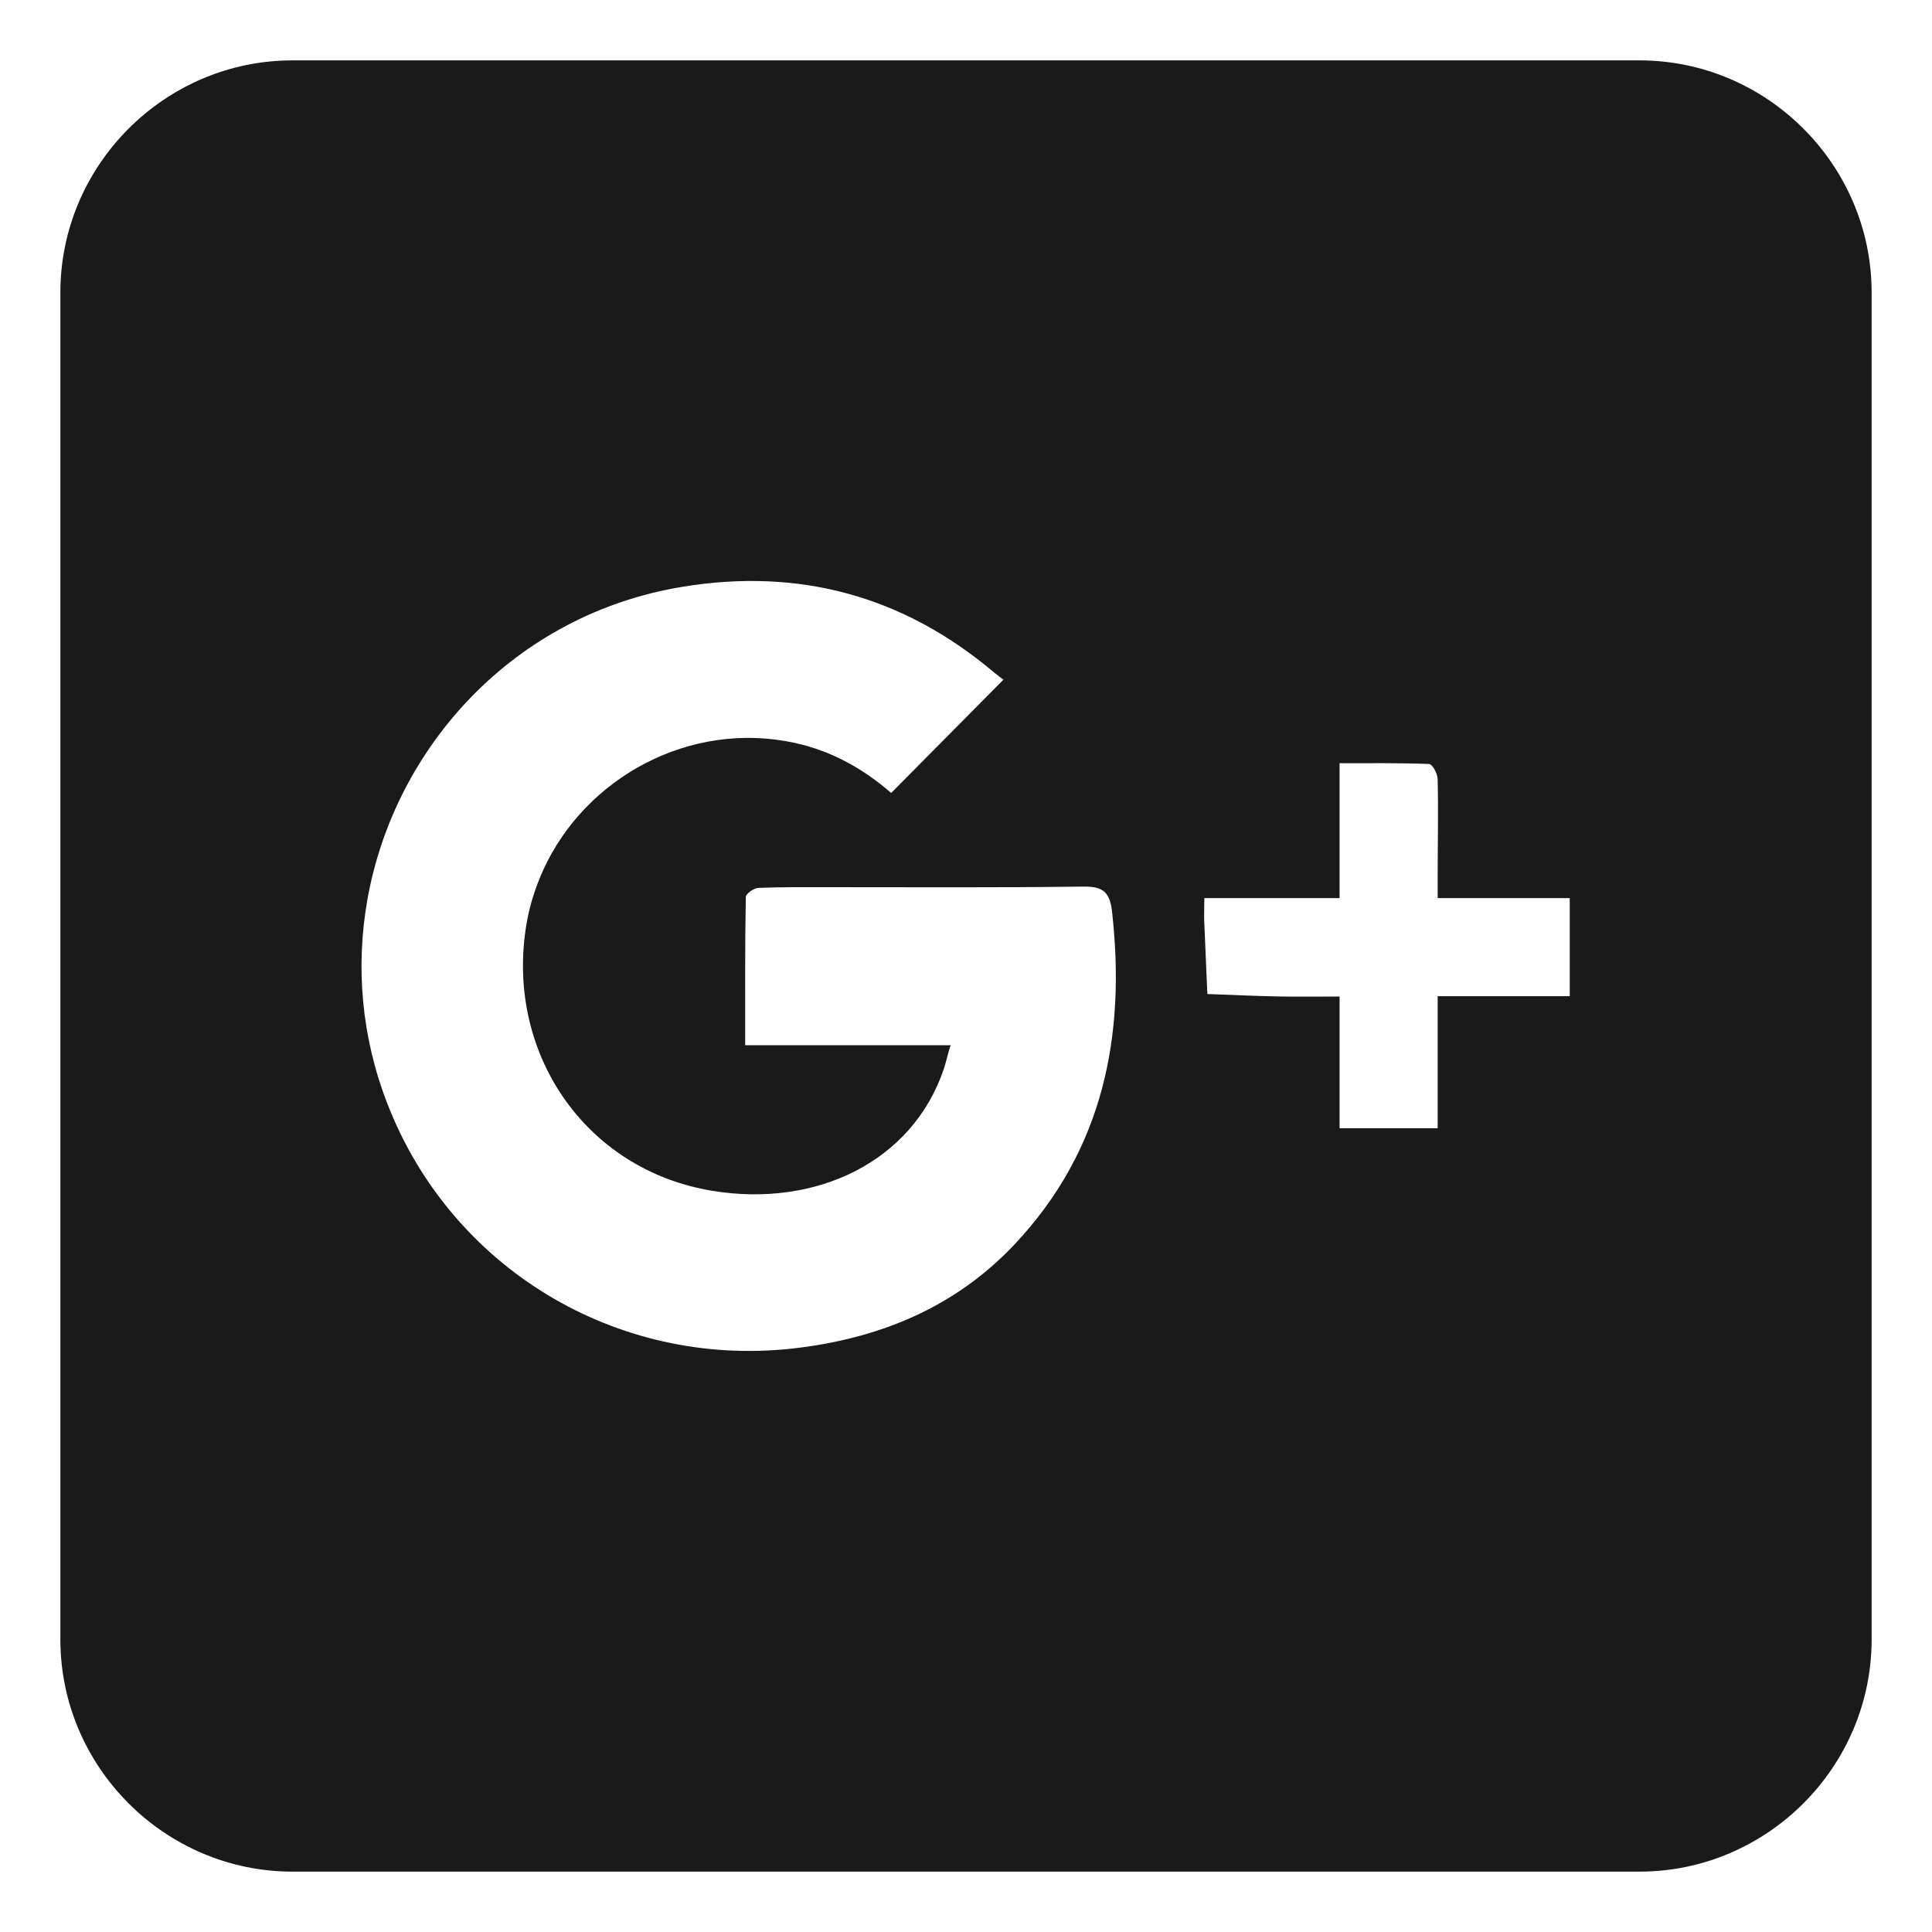
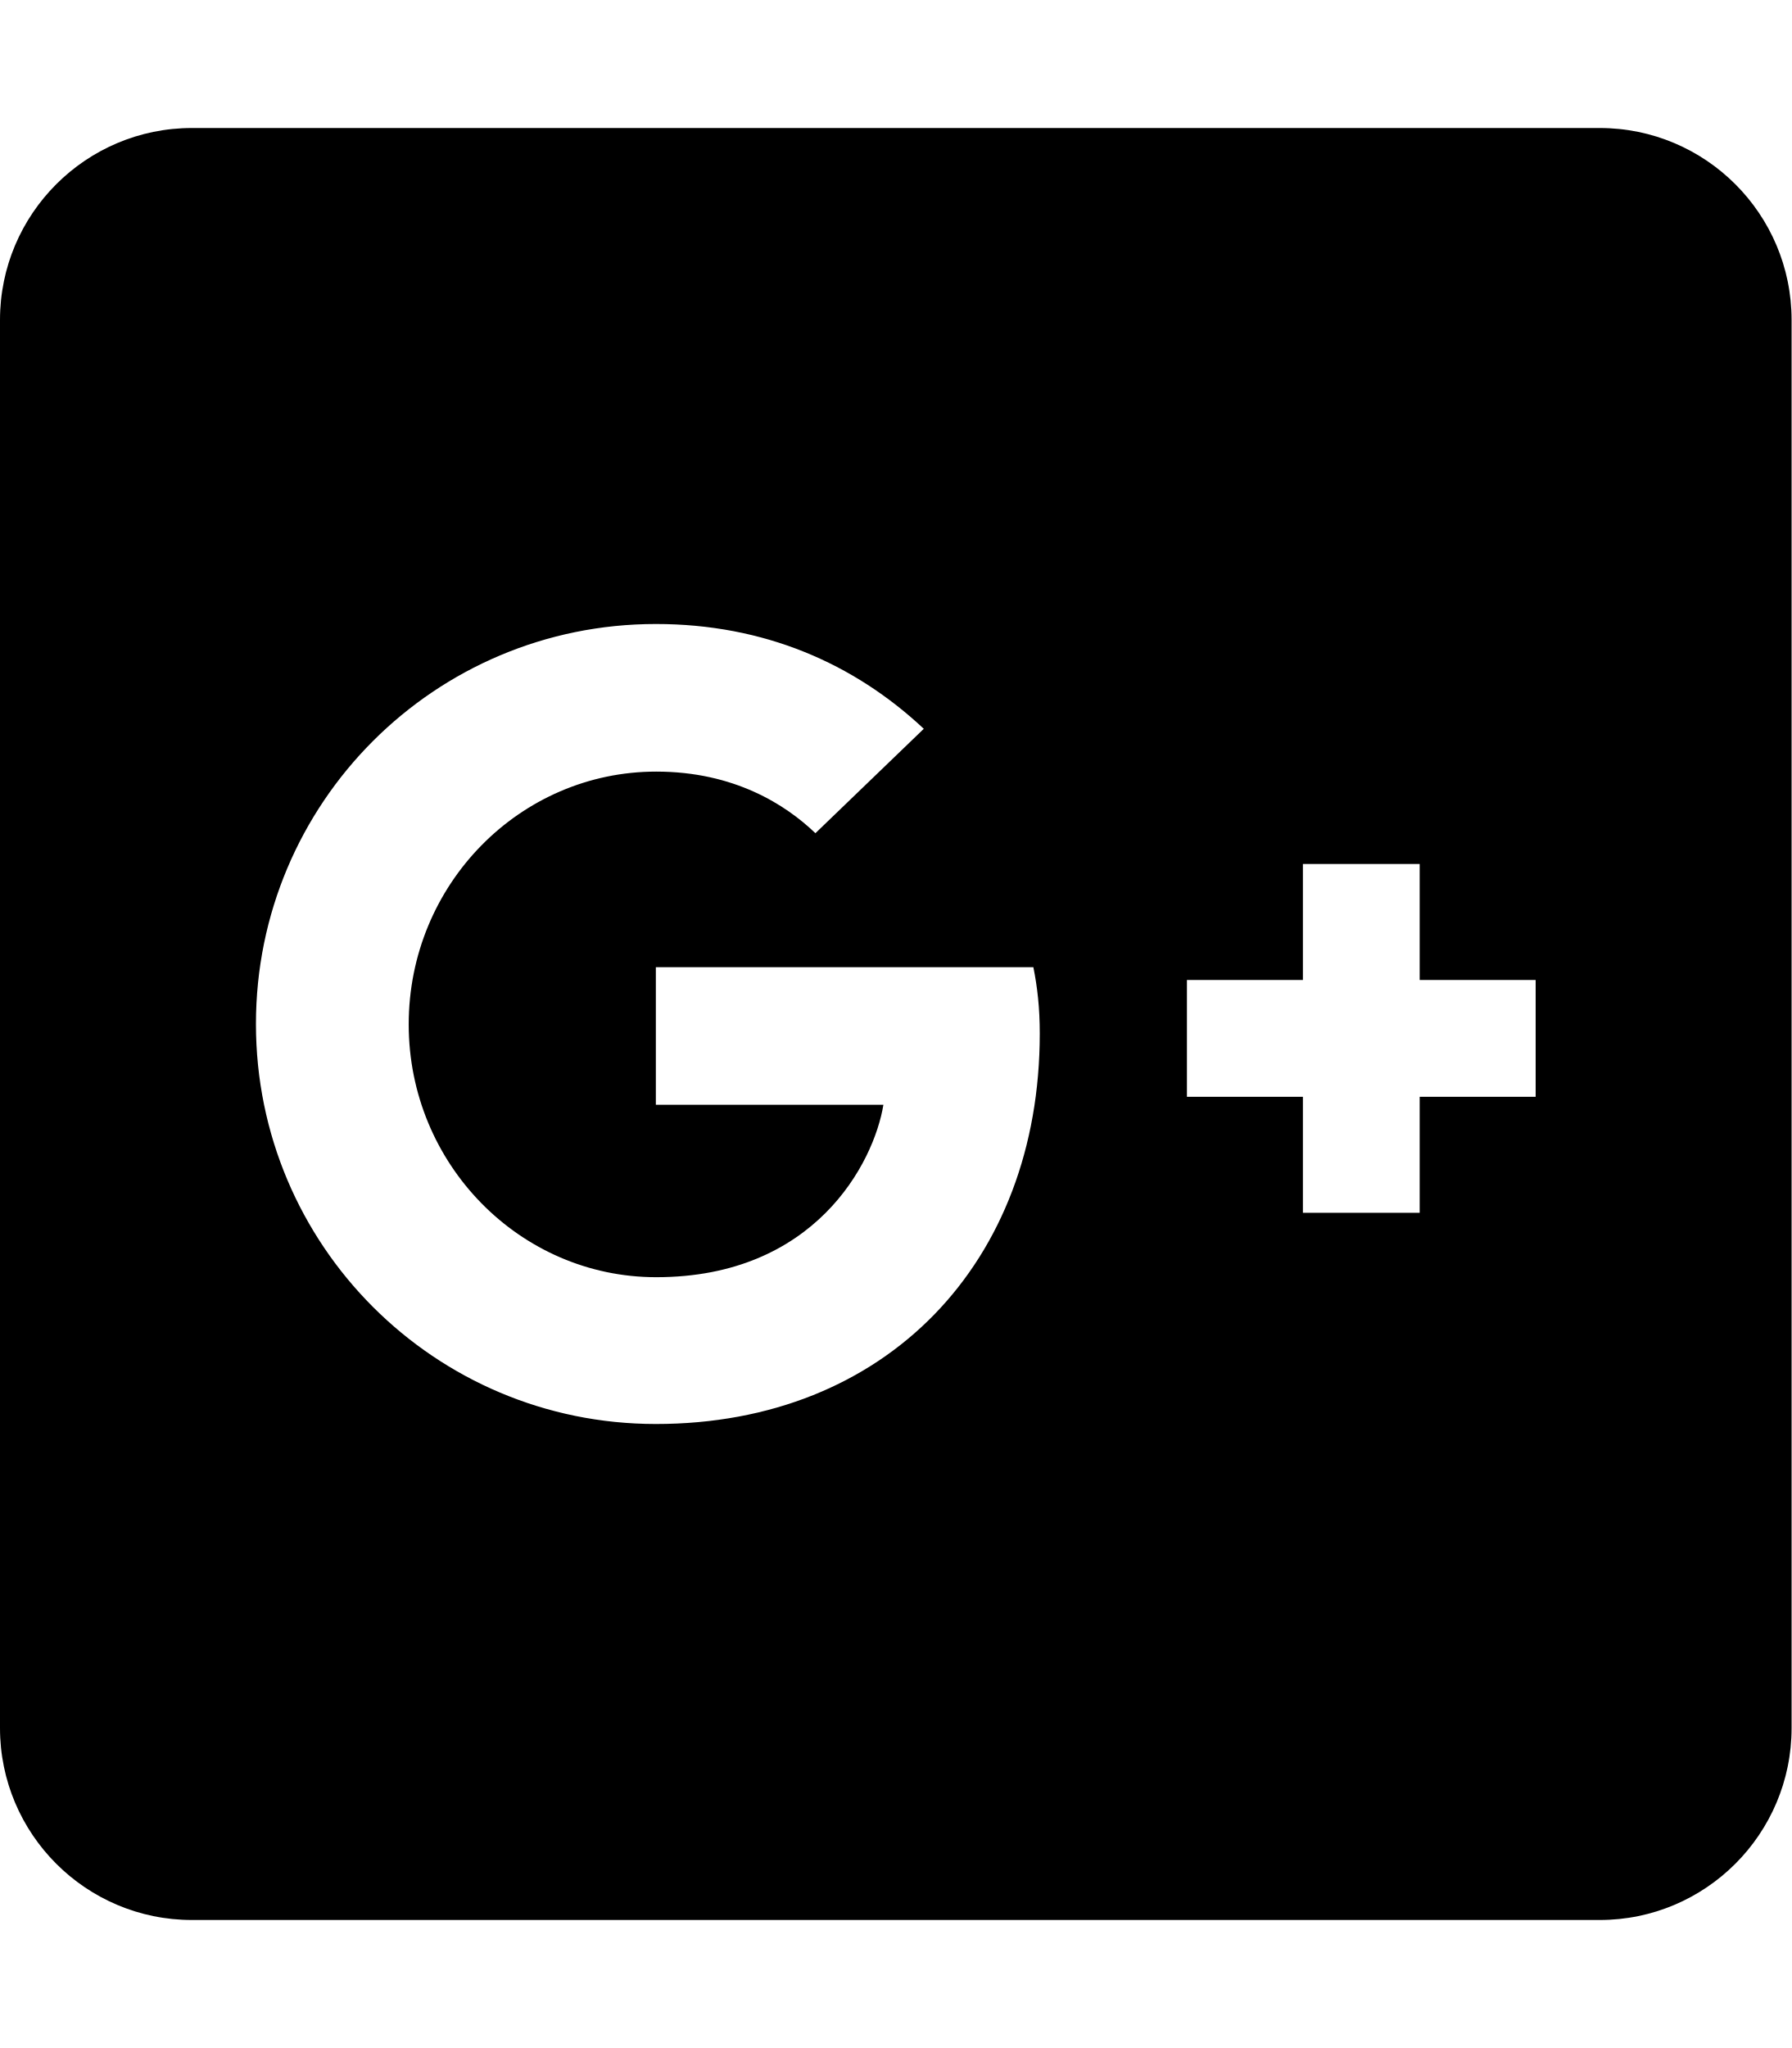
- <svg xmlns="http://www.w3.org/2000/svg" width="512" height="512" id="google-plus">
-   <path fill="#1A1A1A" fill-rule="evenodd" d="M434.478 16H77.519C43.718 16 16 43.719 16 77.521v356.957C16 468.282 43.718 496 77.519 496h356.959C468.281 496 496 468.282 496 434.479V77.521C496 43.719 468.281 16 434.478 16zM268.957 329.682c-15.917 16.954-36.245 25.163-59.025 27.706-46.66 5.097-90.335-21.354-107.235-64.79-6.982-17.901-8.43-36.456-5.379-53.937 7.168-40.892 39.114-75.886 83.572-83.161 30.91-5.063 58.504 2.398 82.528 22.691.874.736 1.835 1.409 2.503 1.932-10.251 10.354-19.867 20.031-29.752 30.02-7.284-6.341-15.707-11.128-25.574-13.271-27.558-6.018-55.412 9.004-66.665 33.761-1.926 4.301-3.453 8.871-4.31 13.693-6.043 34.114 15.142 65.688 49.192 71.26 27.398 4.49 52.968-7.601 61.325-32.349.624-1.857 1.081-4.236 1.8-6.236h-54.452c0-14-.072-26.502.16-39.29 0-.853 2.165-2.38 3.369-2.415 6.338-.252 12.704-.184 19.056-.184 22.214 0 44.446.14 66.676-.157 5.082-.071 7.316.96 7.944 6.51 3.729 33.044-2.296 63.248-25.733 88.217zM416 244.289V264h-35v35h-26v-34.91c-6 0-10.969.08-16.223-.019-6.303-.127-12.532-.409-18.818-.649-.279-6.435-.551-12.805-.823-19.241-.076-1.788.025-3.181.025-6.181H355v-35.734c8 0 15.948-.107 23.732.199.856.017 2.219 2.548 2.259 3.932.214 8.512.009 17.025.009 25.556V238h35v6.289z" clip-rule="evenodd" />
+ <svg xmlns="http://www.w3.org/2000/svg" viewBox="0 0 448 512">
+   <path d="M400 32H48C21.5 32 0 53.5 0 80v352c0 26.5 21.5 48 48 48h352c26.5 0 48-21.5 48-48V80c0-26.5-21.5-48-48-48zM164 356c-55.3 0-100-44.7-100-100s44.7-100 100-100c27 0 49.5 9.8 67 26.2l-27.1 26.1c-7.4-7.1-20.3-15.4-39.8-15.4-34.1 0-61.9 28.2-61.9 63.2 0 34.9 27.8 63.2 61.9 63.2 39.6 0 54.4-28.5 56.8-43.1H164v-34.4h94.4c1 5 1.6 10.1 1.6 16.6 0 57.1-38.3 97.6-96 97.6zm220-81.8h-29v29h-29.2v-29h-29V245h29v-29H355v29h29v29.2z" />
</svg>
